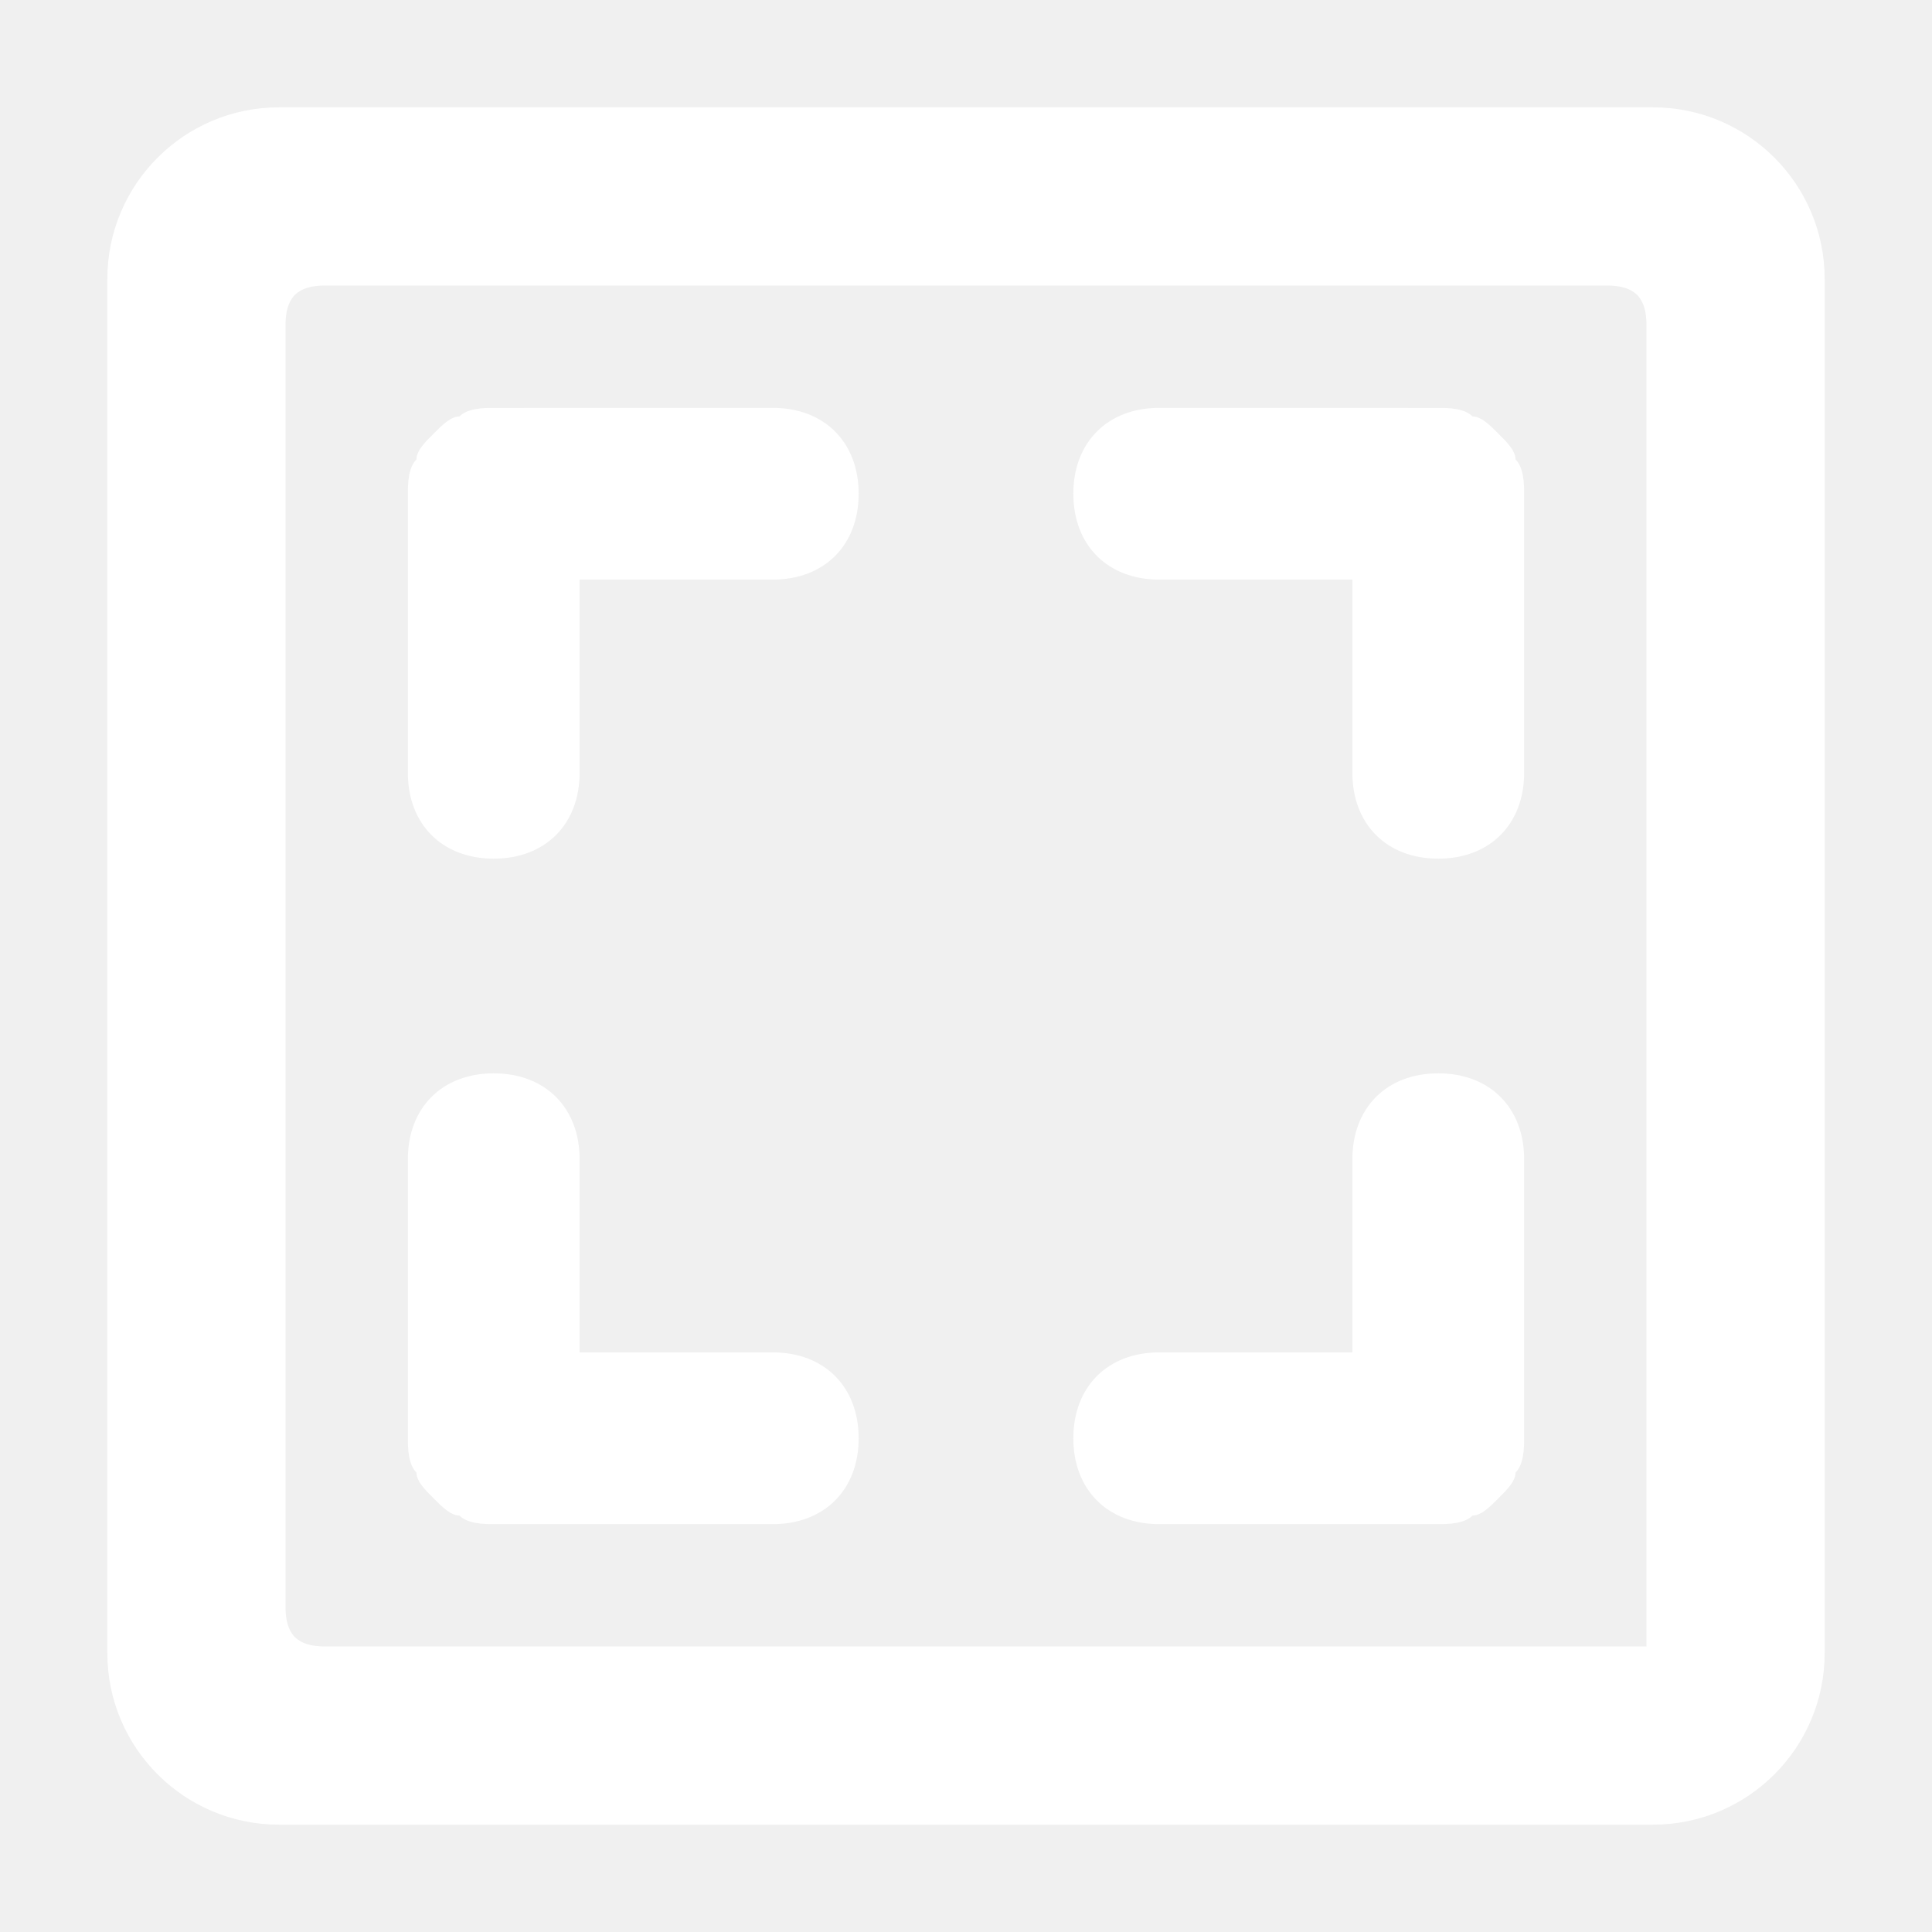
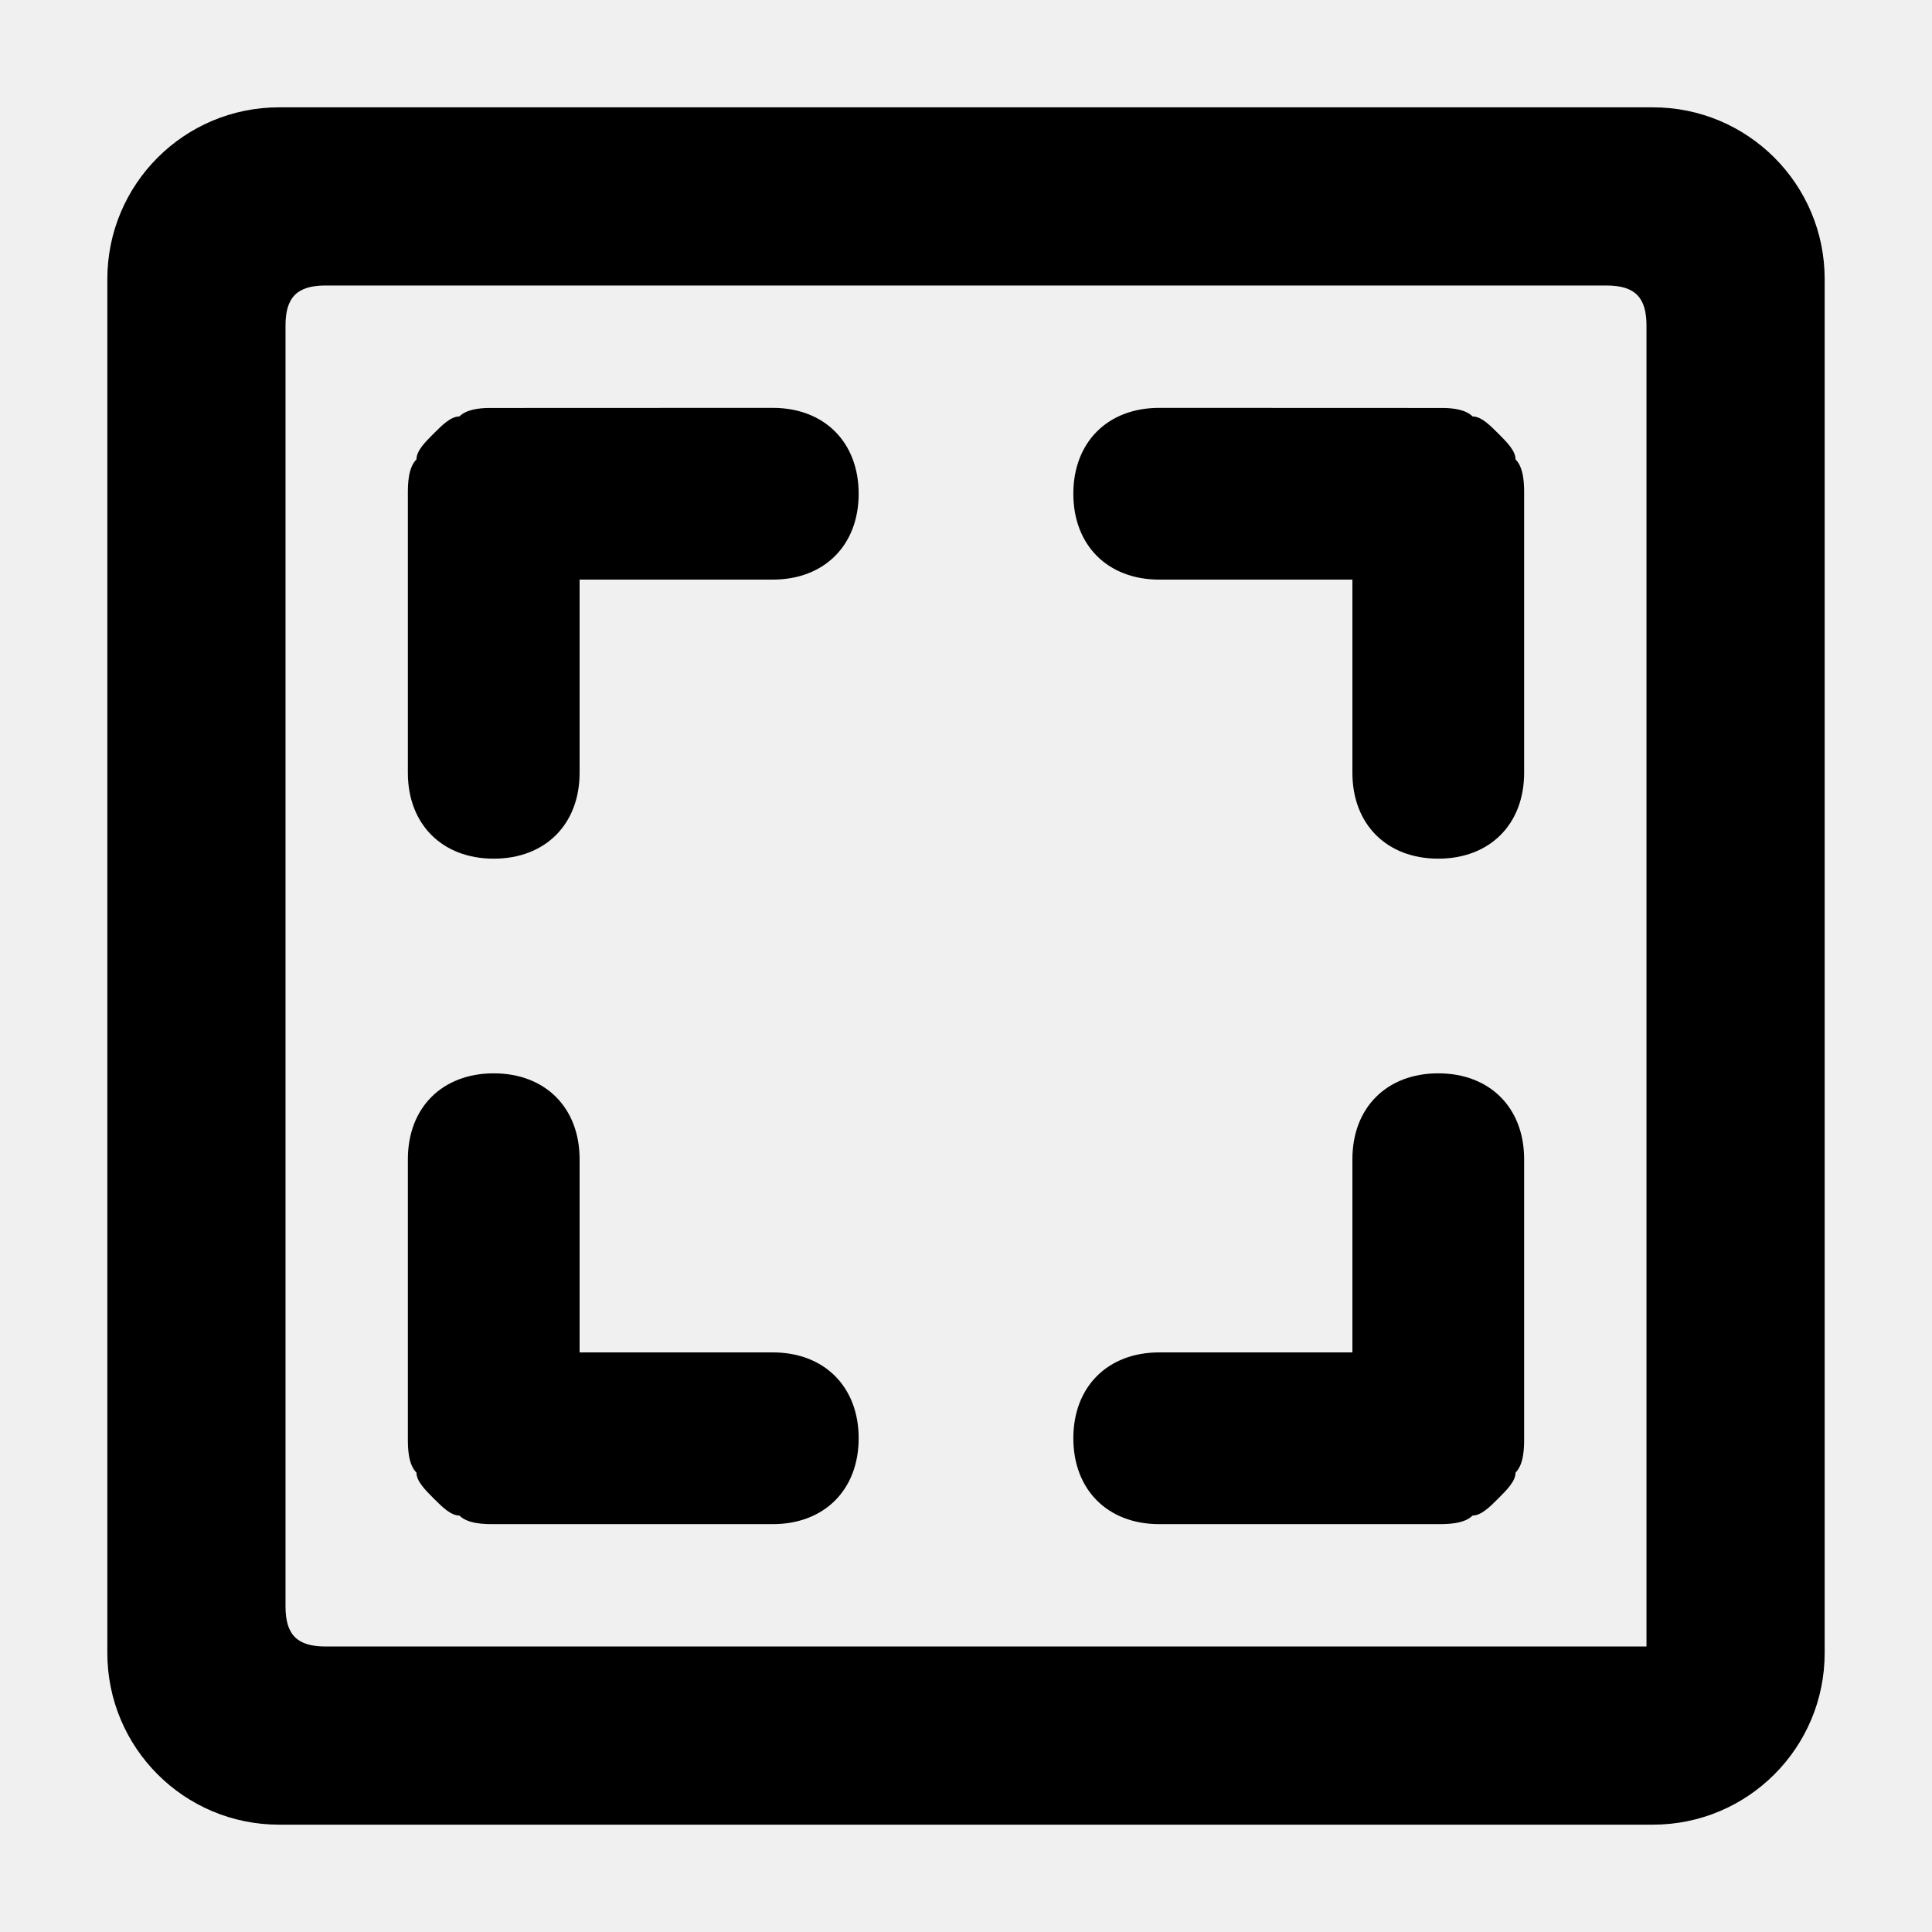
<svg xmlns="http://www.w3.org/2000/svg" width="18px" height="18px" viewBox="0 0 18 18" version="1.1">
-   <g transform="translate(1, 1)" fill="#FFFFFF">
+   <g transform="translate(1, 1)">
    <path d="M0,14.4 L0,1.6 C0,0.716 0.716,0 1.6,0 L14.4,0 C15.284,0 16,0.716 16,1.6 L16,14.4 C16,15.284 15.284,16 14.4,16 L1.6,16 C0.716,16 0,15.284 0,14.4 Z M13.967,1.66 L2.033,1.66 C1.769,1.66 1.66,1.769 1.66,2.033 L1.66,13.967 C1.66,14.231 1.769,14.34 2.033,14.34 L14.34,14.34 L14.34,2.033 C14.34,1.769 14.231,1.66 13.967,1.66 Z" fill-rule="nonzero" />
    <path d="M3.6,9 C4.08,9 4.4,9.32 4.4,9.8 L4.4,9.8 L4.4,11.6 L6.2,11.6 C6.68,11.6 7,11.92 7,12.4 C7,12.88 6.68,13.2 6.2,13.2 L6.2,13.2 L3.6,13.2 C3.52,13.2 3.36,13.2 3.28,13.12 C3.2,13.12 3.12,13.04 3.04,12.96 C2.96,12.88 2.88,12.8 2.88,12.72 C2.8,12.64 2.8,12.48 2.8,12.4 L2.8,9.8 C2.8,9.32 3.12,9 3.6,9 Z M12.4,9 C12.88,9 13.2,9.32 13.2,9.8 L13.2,12.4 C13.2,12.48 13.2,12.64 13.12,12.72 C13.12,12.8 13.04,12.88 12.96,12.96 C12.88,13.04 12.8,13.12 12.72,13.12 C12.64,13.2 12.48,13.2 12.4,13.2 L9.8,13.2 C9.32,13.2 9,12.88 9,12.4 C9,11.92 9.32,11.6 9.8,11.6 L11.6,11.6 L11.6,9.8 C11.6,9.32 11.92,9 12.4,9 Z M6.2,2.8 C6.68,2.8 7,3.12 7,3.6 C7,4.08 6.68,4.4 6.2,4.4 L4.4,4.4 L4.4,6.2 C4.4,6.68 4.08,7 3.6,7 C3.12,7 2.8,6.68 2.8,6.2 L2.8,3.6 C2.8,3.52 2.8,3.36 2.88,3.28 C2.88,3.2 2.96,3.12 3.04,3.04 C3.12,2.96 3.2,2.88 3.28,2.88 C3.344,2.816 3.459,2.803 3.544,2.801 L6.2,2.8 Z M12.456,2.801 C12.541,2.803 12.656,2.816 12.72,2.88 C12.8,2.88 12.88,2.96 12.96,3.04 C13.04,3.12 13.12,3.2 13.12,3.28 C13.2,3.36 13.2,3.52 13.2,3.6 L13.2,3.6 L13.2,6.2 C13.2,6.68 12.88,7 12.4,7 C11.92,7 11.6,6.68 11.6,6.2 L11.6,6.2 L11.6,4.4 L9.8,4.4 C9.32,4.4 9,4.08 9,3.6 C9,3.12 9.32,2.8 9.8,2.8 L9.8,2.8 Z" />
  </g>
</svg>
